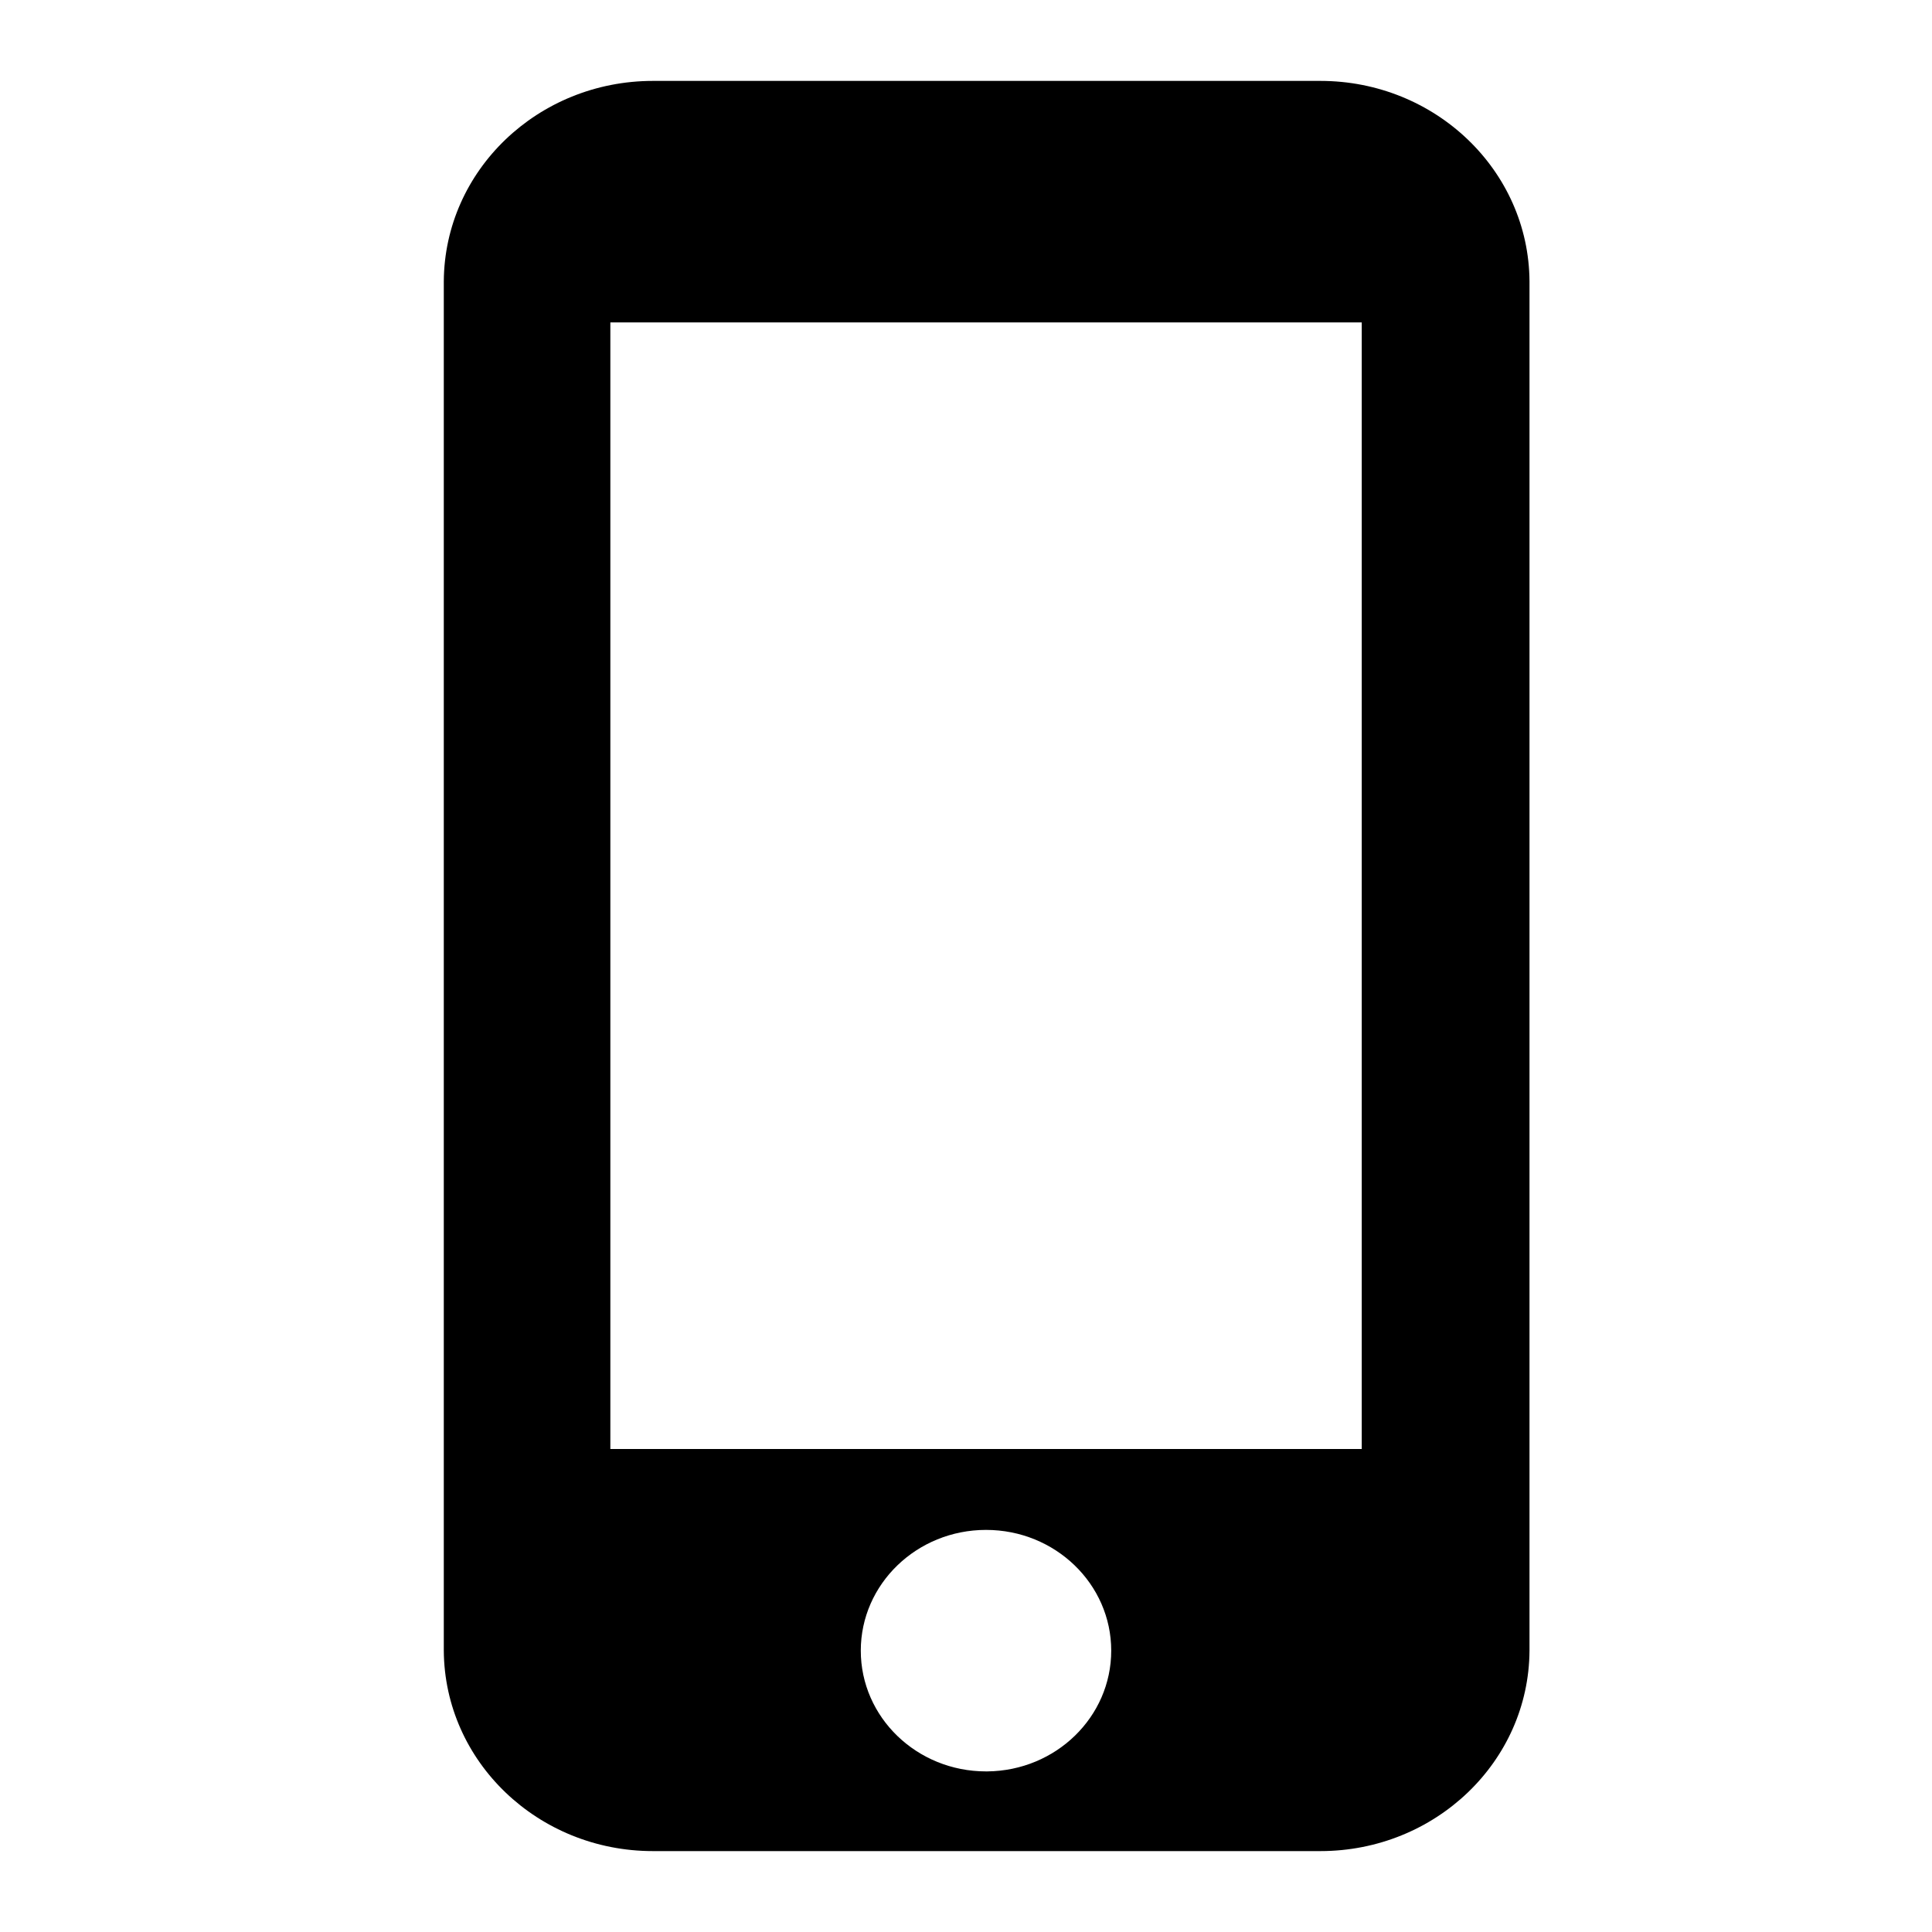
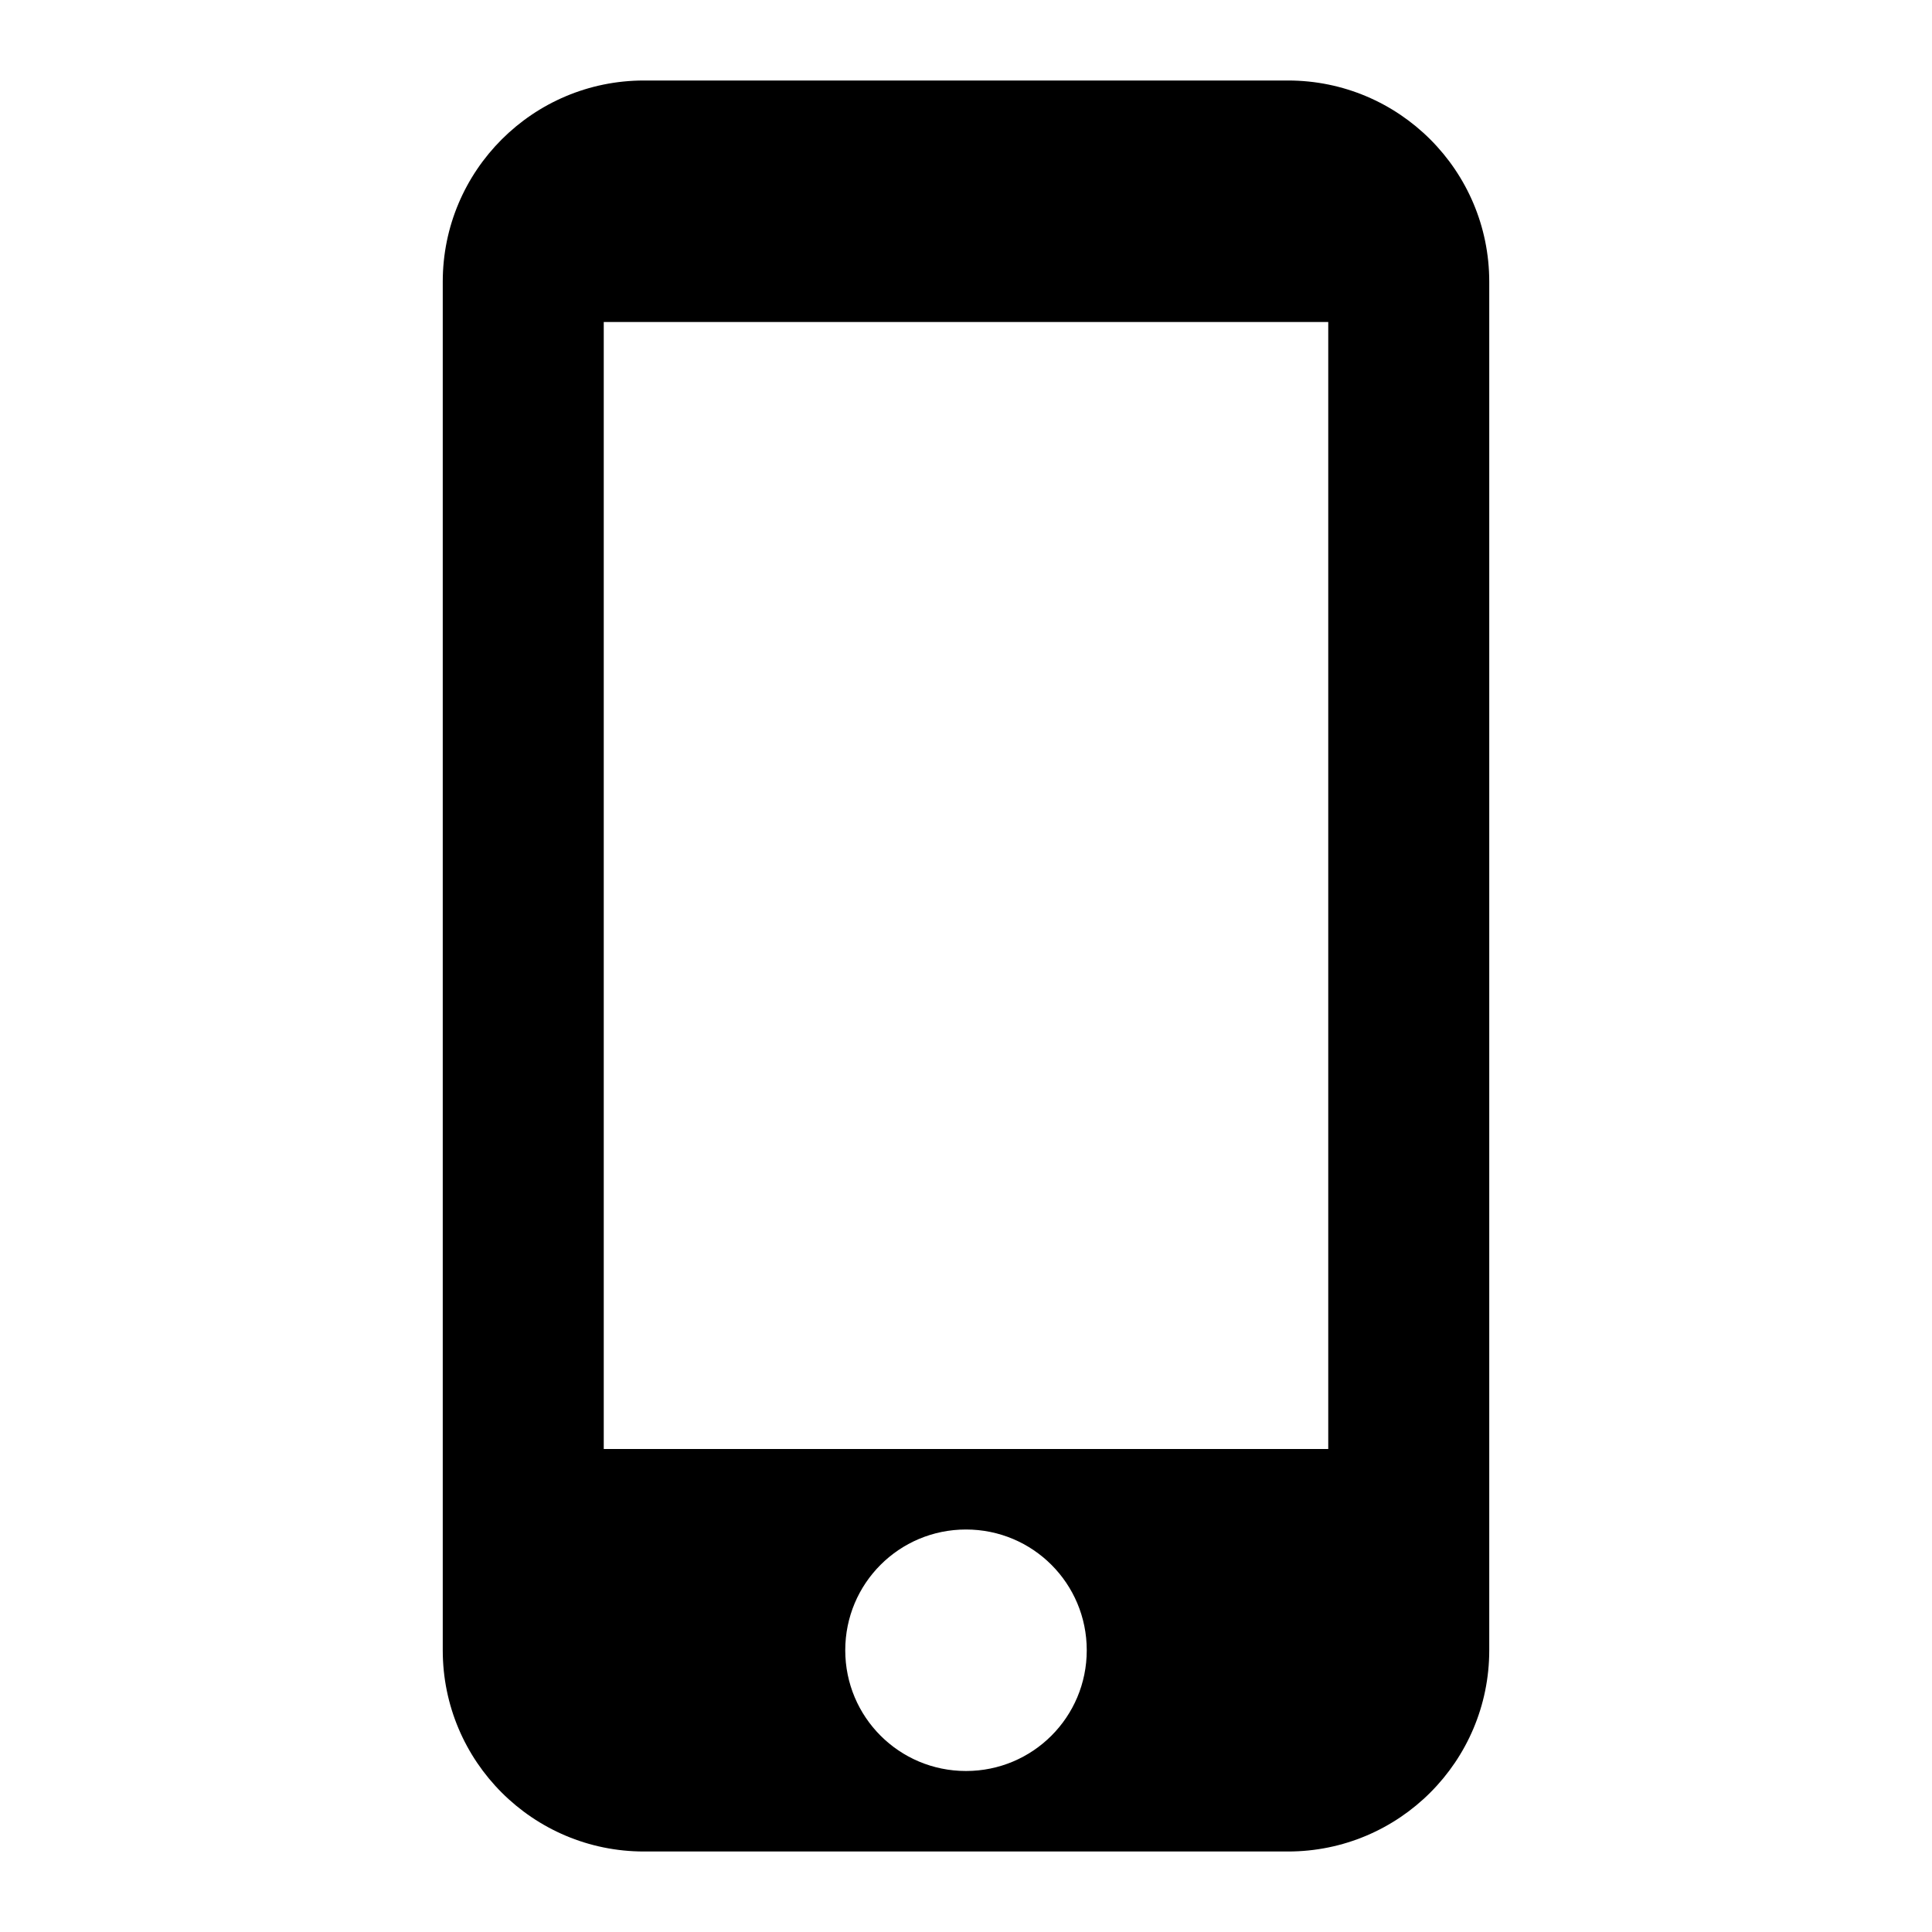
<svg xmlns="http://www.w3.org/2000/svg" width="24" height="24" viewBox="0 0 24 24">
-   <path d="M16.402 1.005h-8.29c-1.43 0-2.59 1.112-2.599 2.49v17.01c.009 1.378 1.17 2.49 2.598 2.49h8.291c1.429 0 2.59-1.112 2.598-2.49V3.495c-.009-1.378-1.17-2.49-2.598-2.49zm-4.153 21c-.86 0-1.556-.672-1.556-1.5s.697-1.5 1.556-1.5c.859 0 1.555.672 1.555 1.5 0 .823-.687 1.492-1.54 1.5h-.015zM16.916 18H7.582V4.005h9.334V18z" fill="currentColor" />
+   <path fill-rule="evenodd" clip-rule="evenodd" fill="currentColor" d="M16 1H8a2.5 2.5 0 00-2.5 2.5v17A2.5 2.5 0 008 23h8a2.5 2.5 0 002.5-2.5v-17A2.5 2.5 0 0016 1zm-4 21c-.83 0-1.5-.67-1.5-1.5S11.17 19 12 19s1.5.67 1.5 1.5S12.83 22 12 22zm-4.5-4h9V4h-9v14z" />
</svg>
